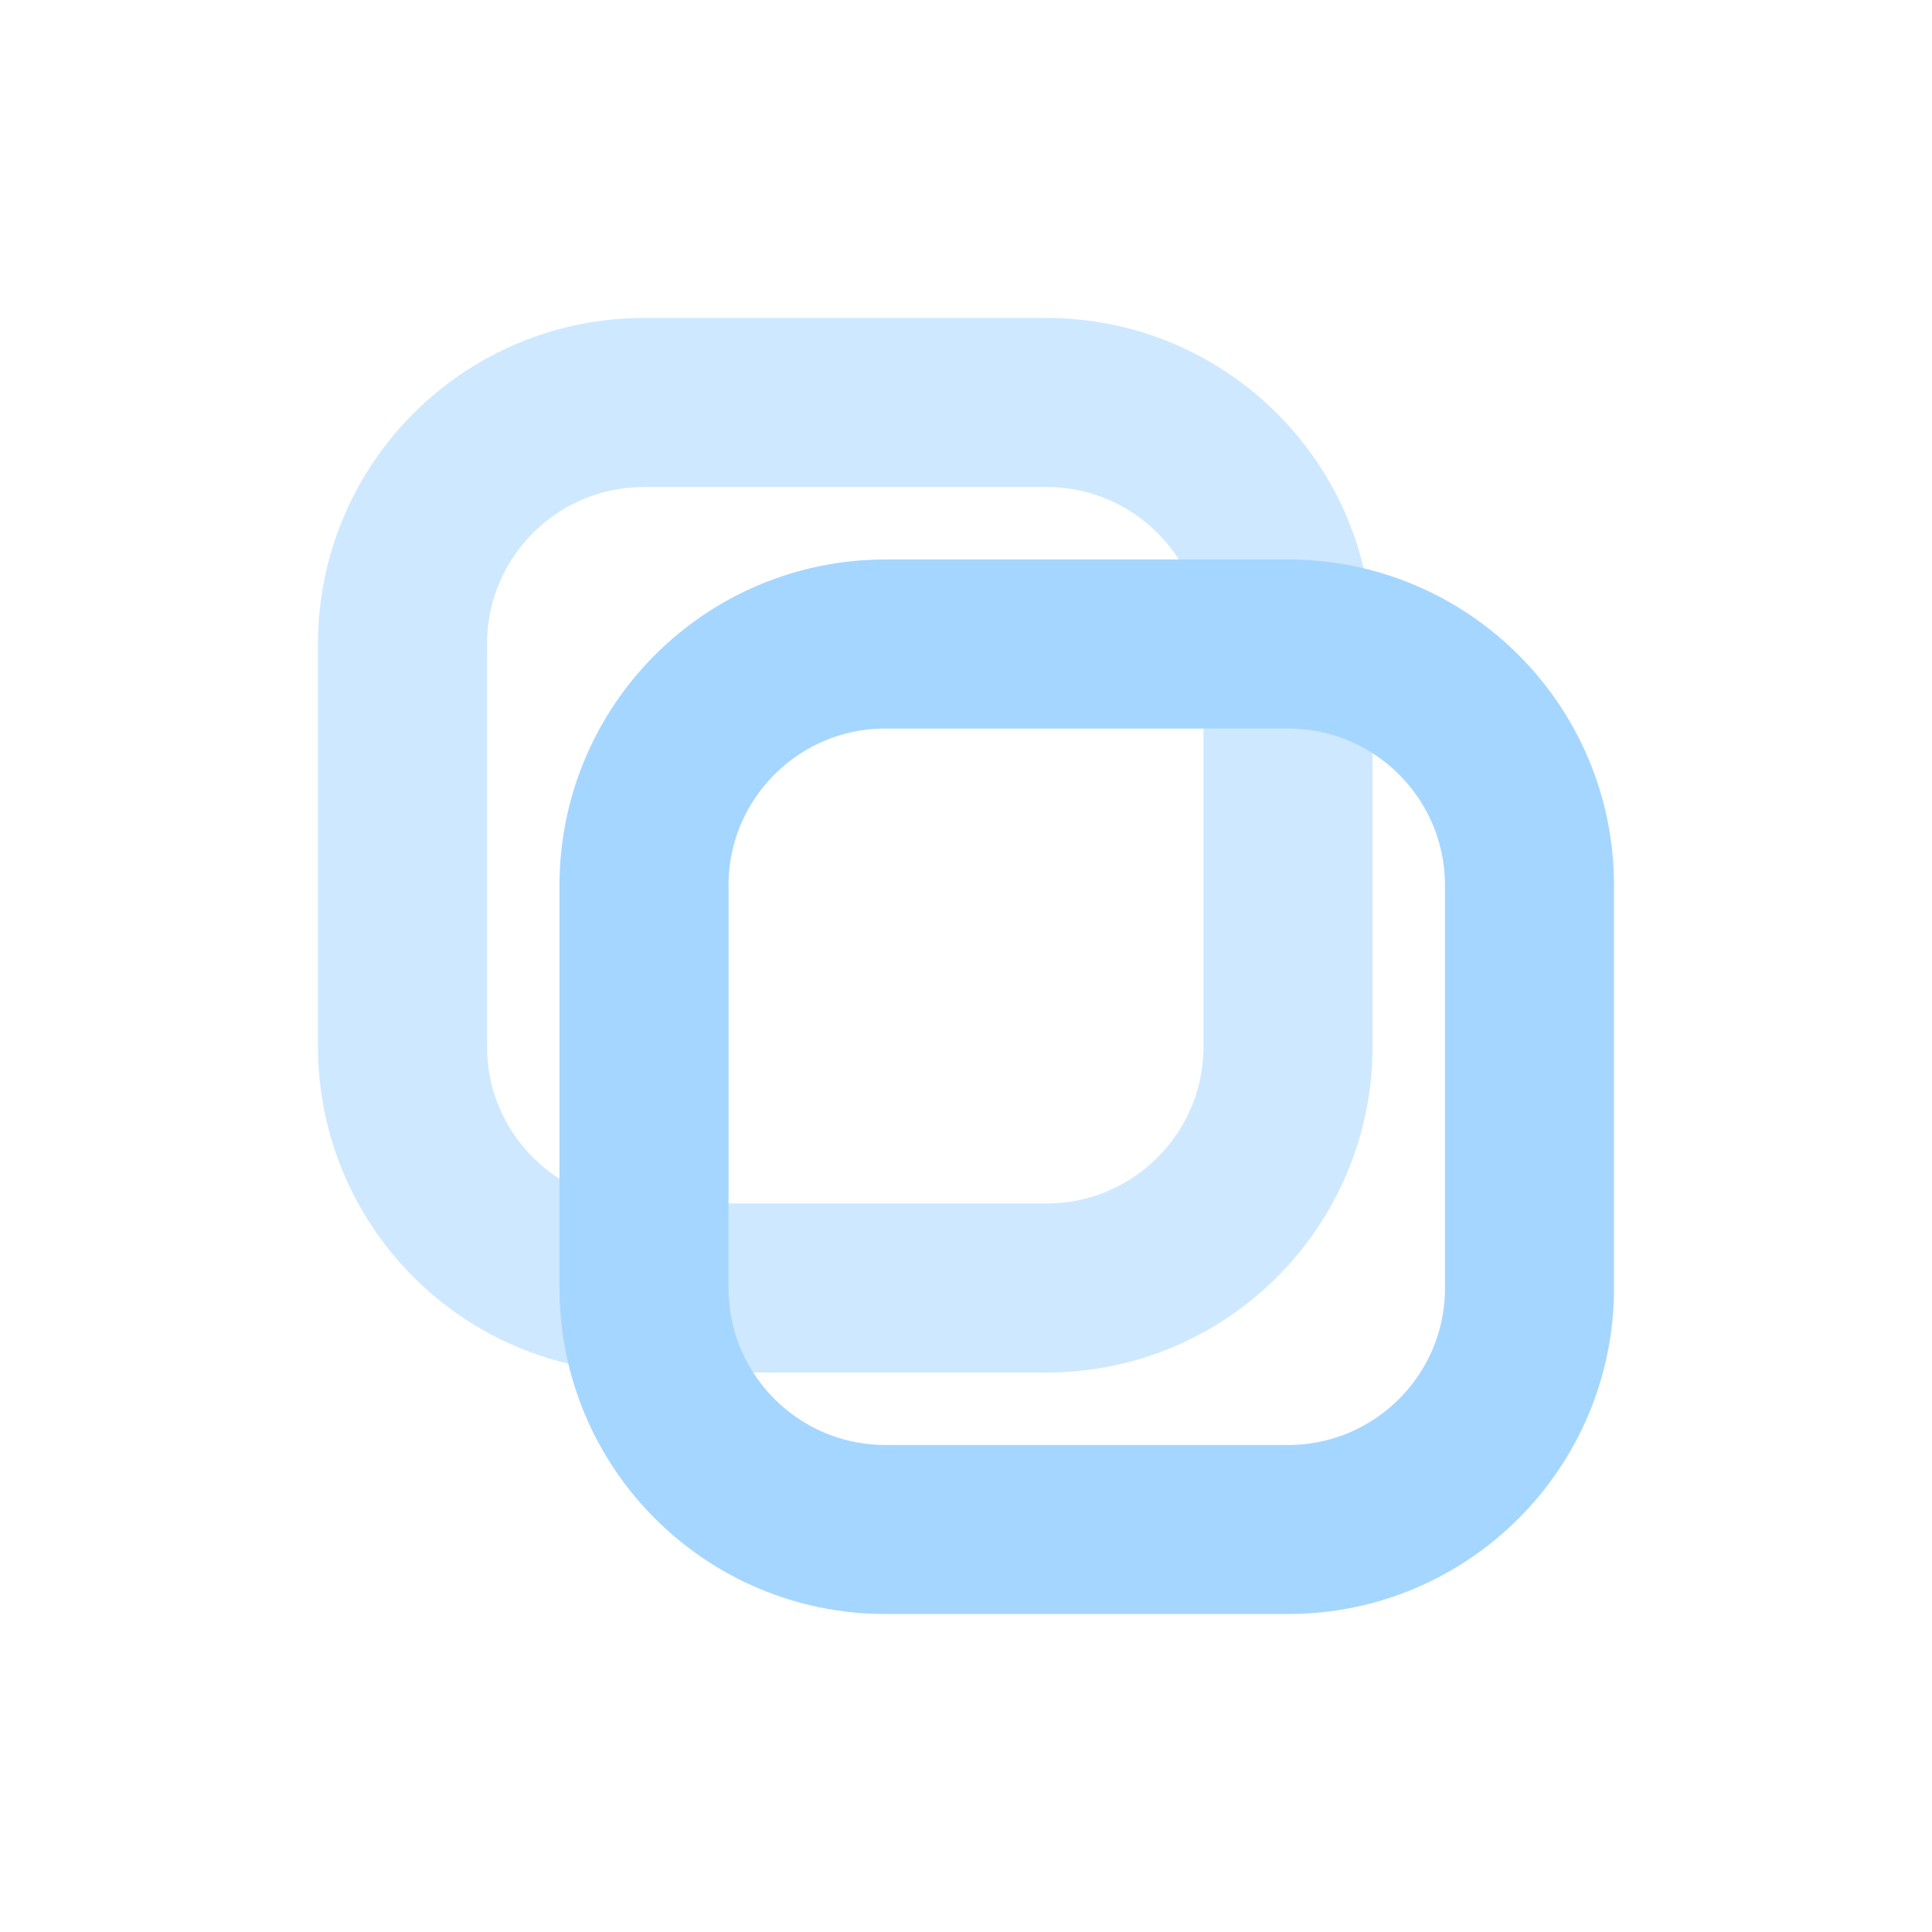
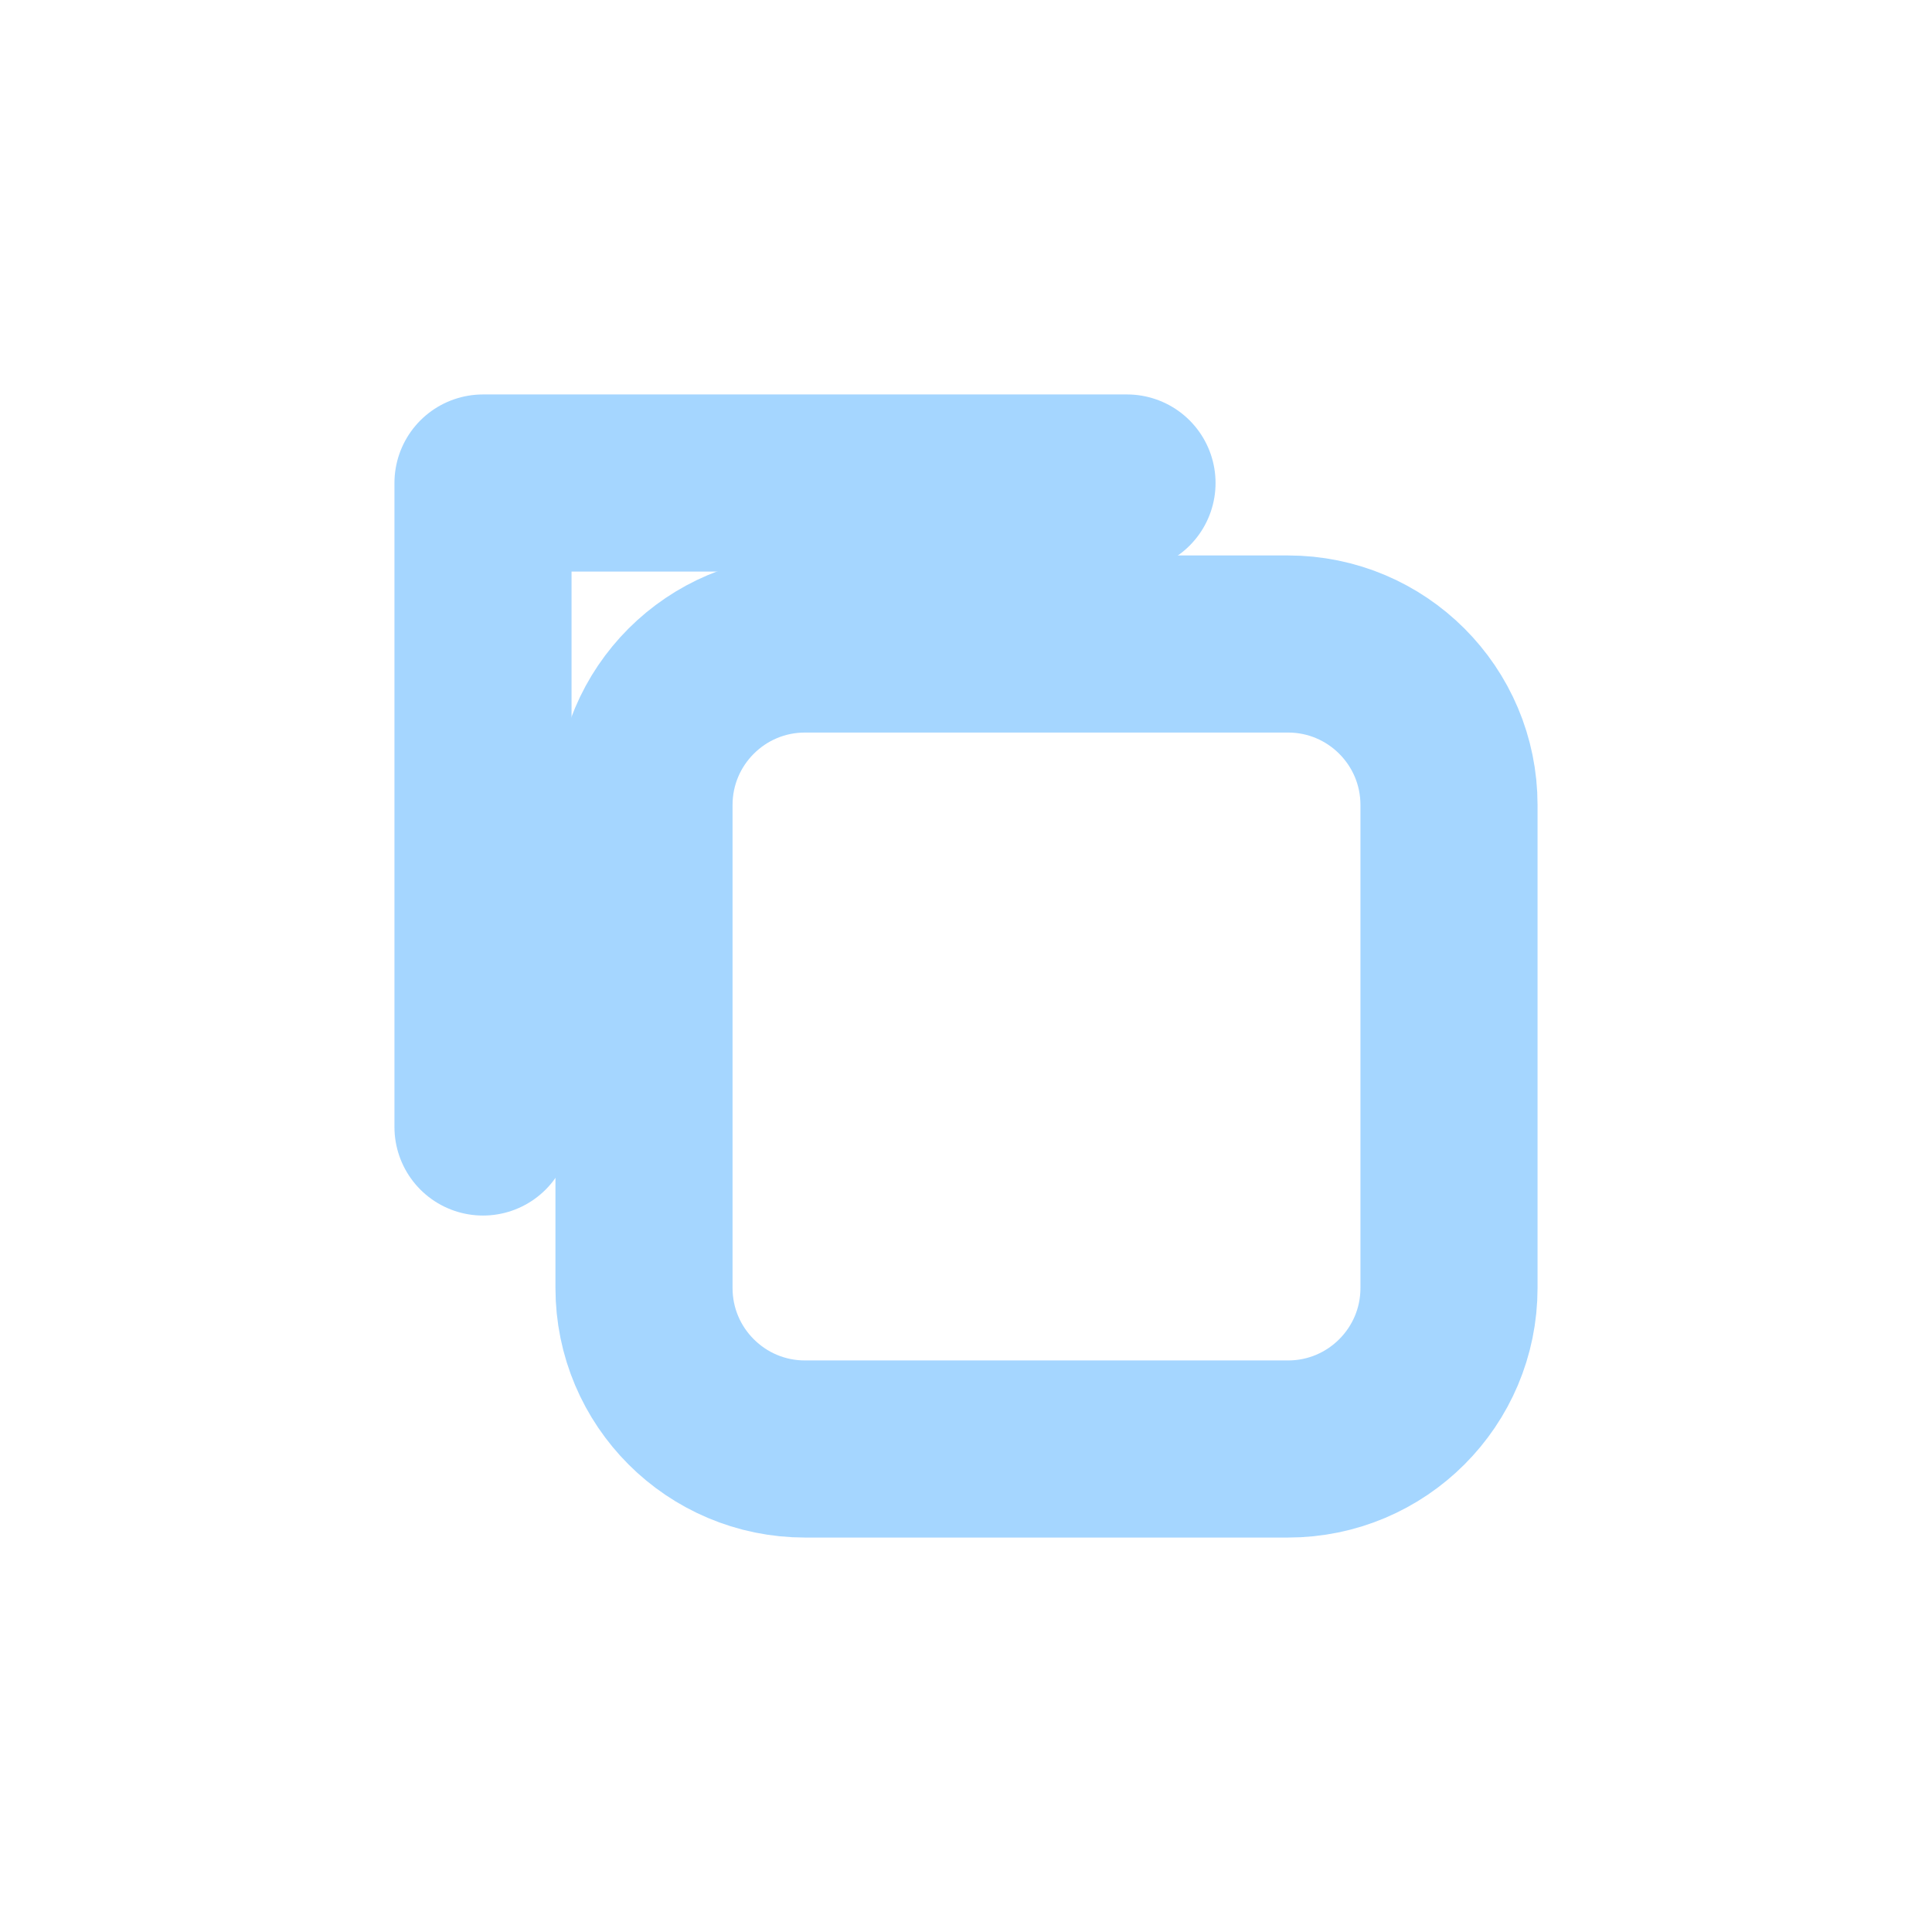
- <svg xmlns="http://www.w3.org/2000/svg" width="24" height="24" viewBox="0 0 24 24" fill="none" stroke="#a5d6ff" stroke-width="2.1" stroke-linecap="round" stroke-linejoin="round">
-   <rect x="8" y="8" width="11" height="11" rx="3" />
-   <rect x="5" y="5" width="11" height="11" rx="3" opacity="0.55" />
+ <svg xmlns="http://www.w3.org/2000/svg" width="24" height="24" viewBox="0 0 24 24" fill="none" stroke="#a5d6ff" stroke-width="2.2" stroke-linecap="round" stroke-linejoin="round">
+   <rect x="8" y="8" width="10" height="10" rx="2" />
+   <path d="M6 14V6h8" />
</svg>
